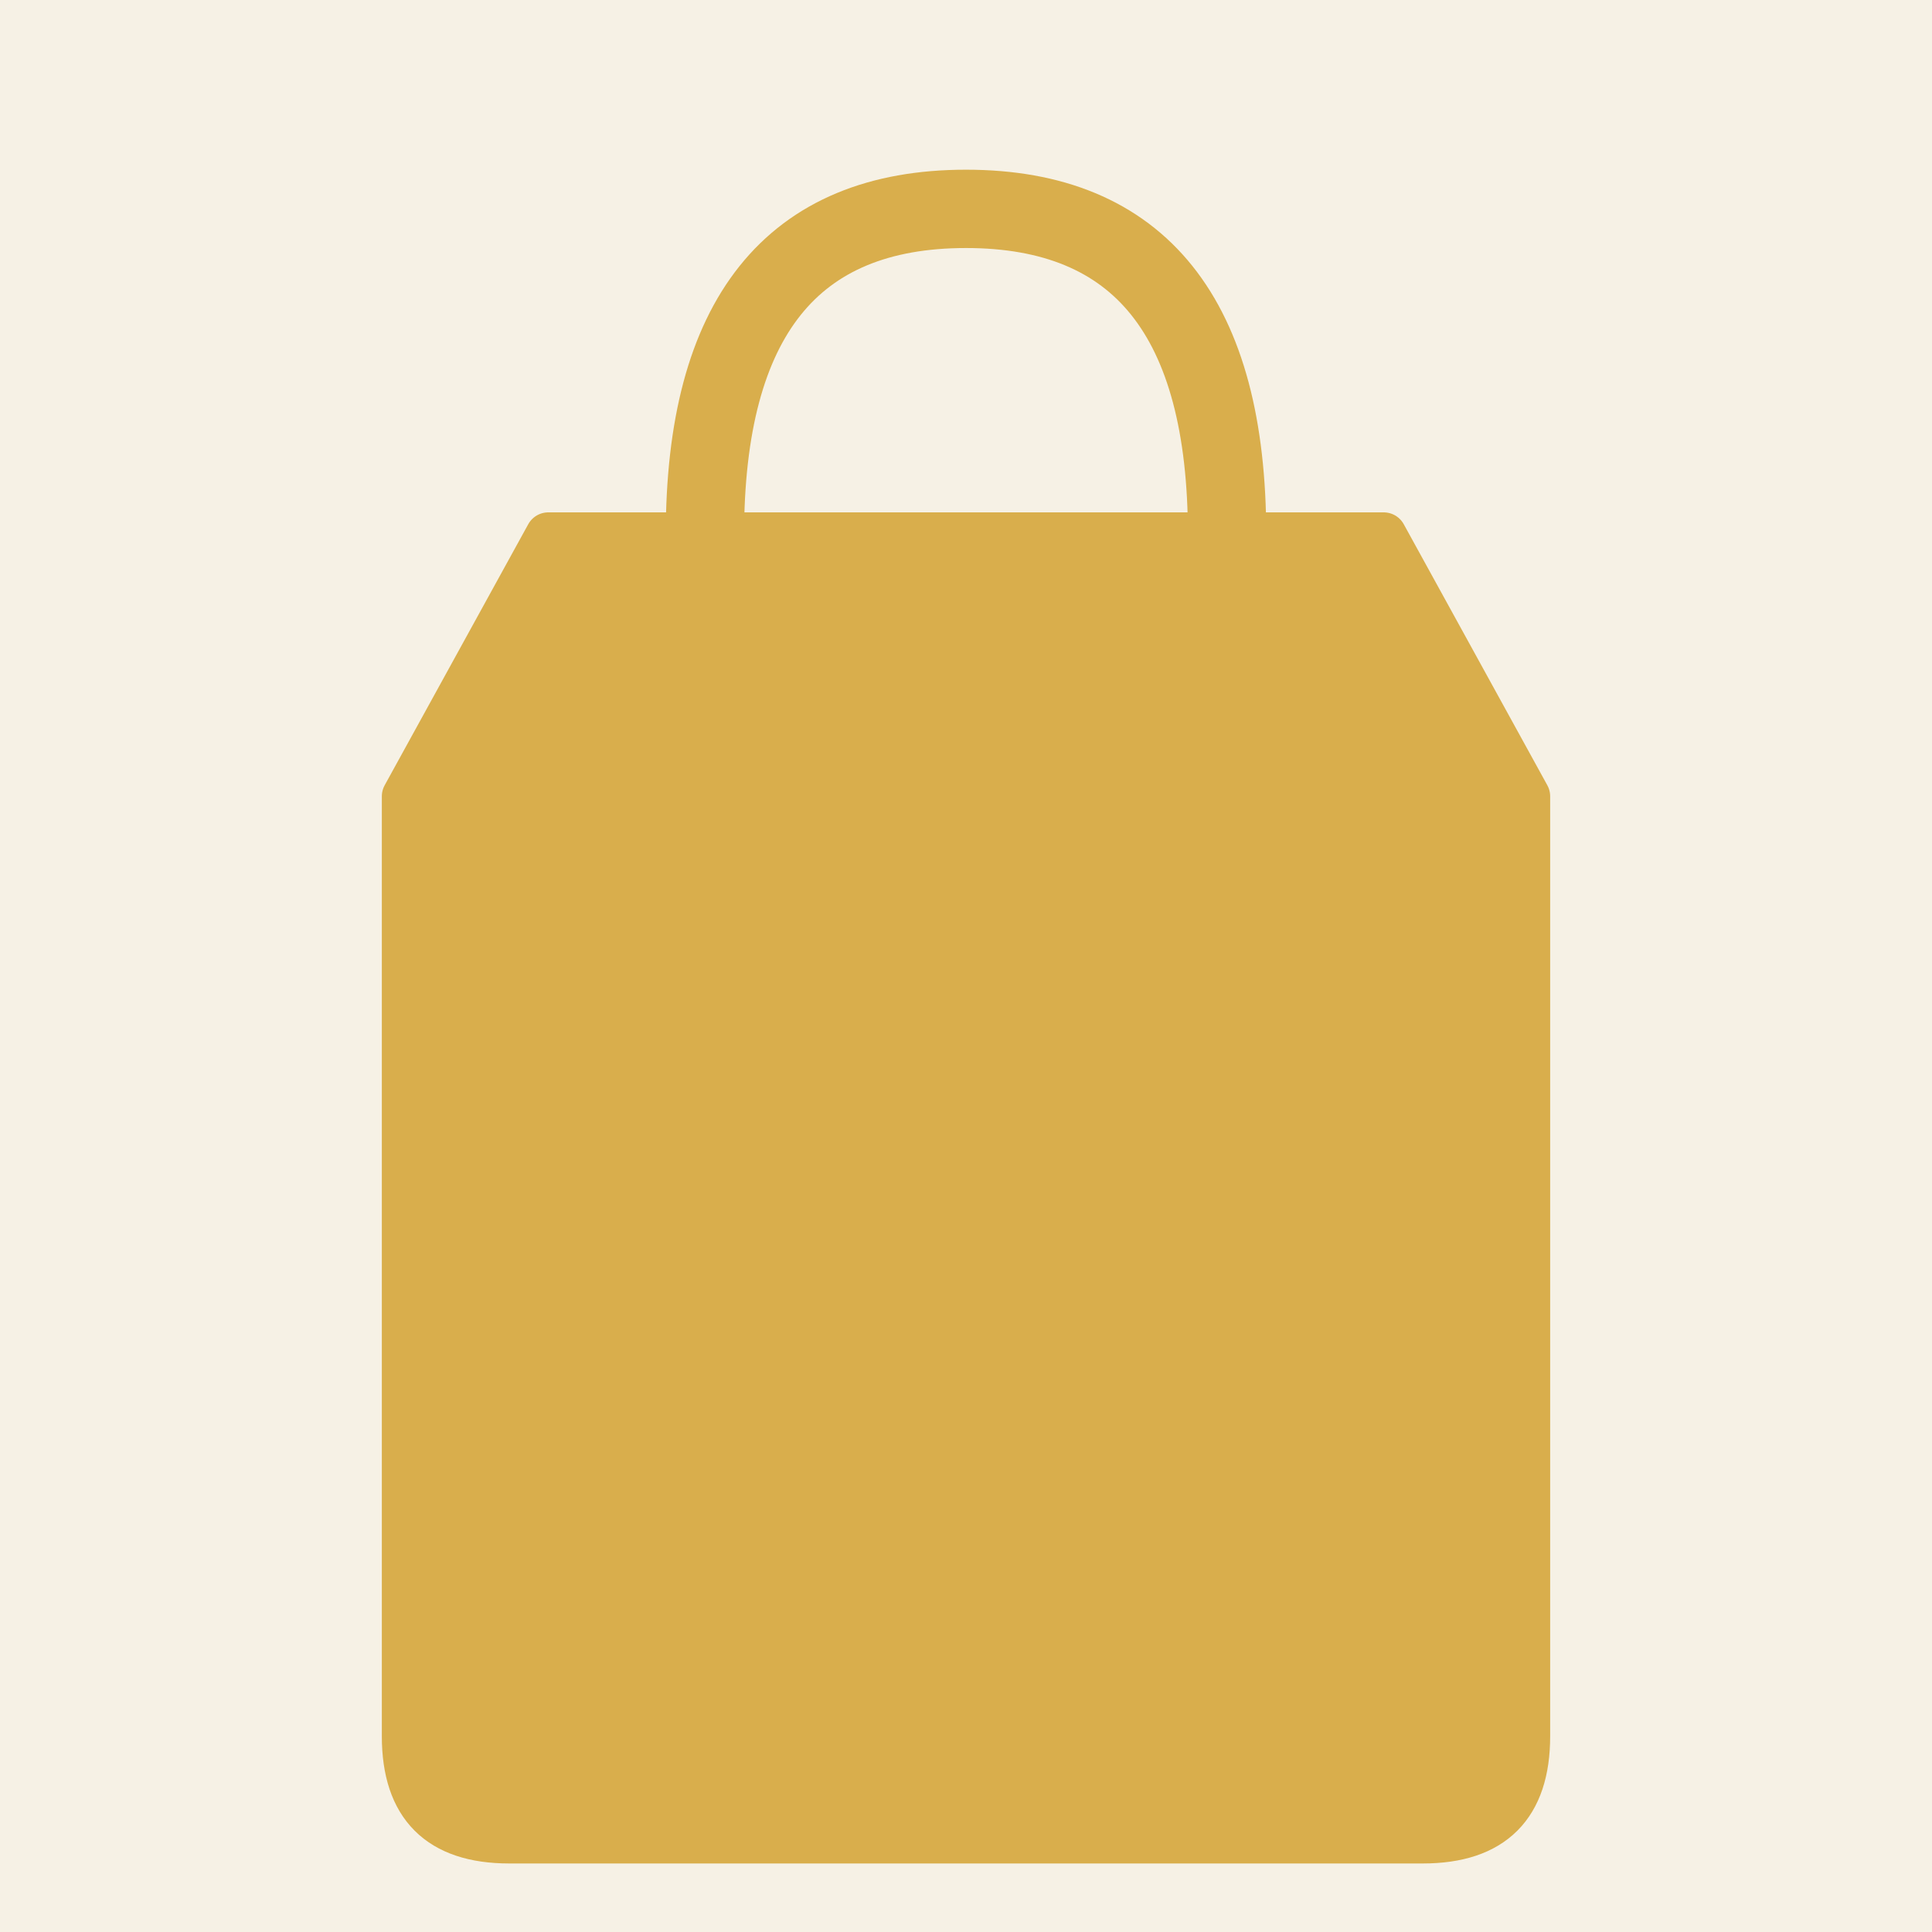
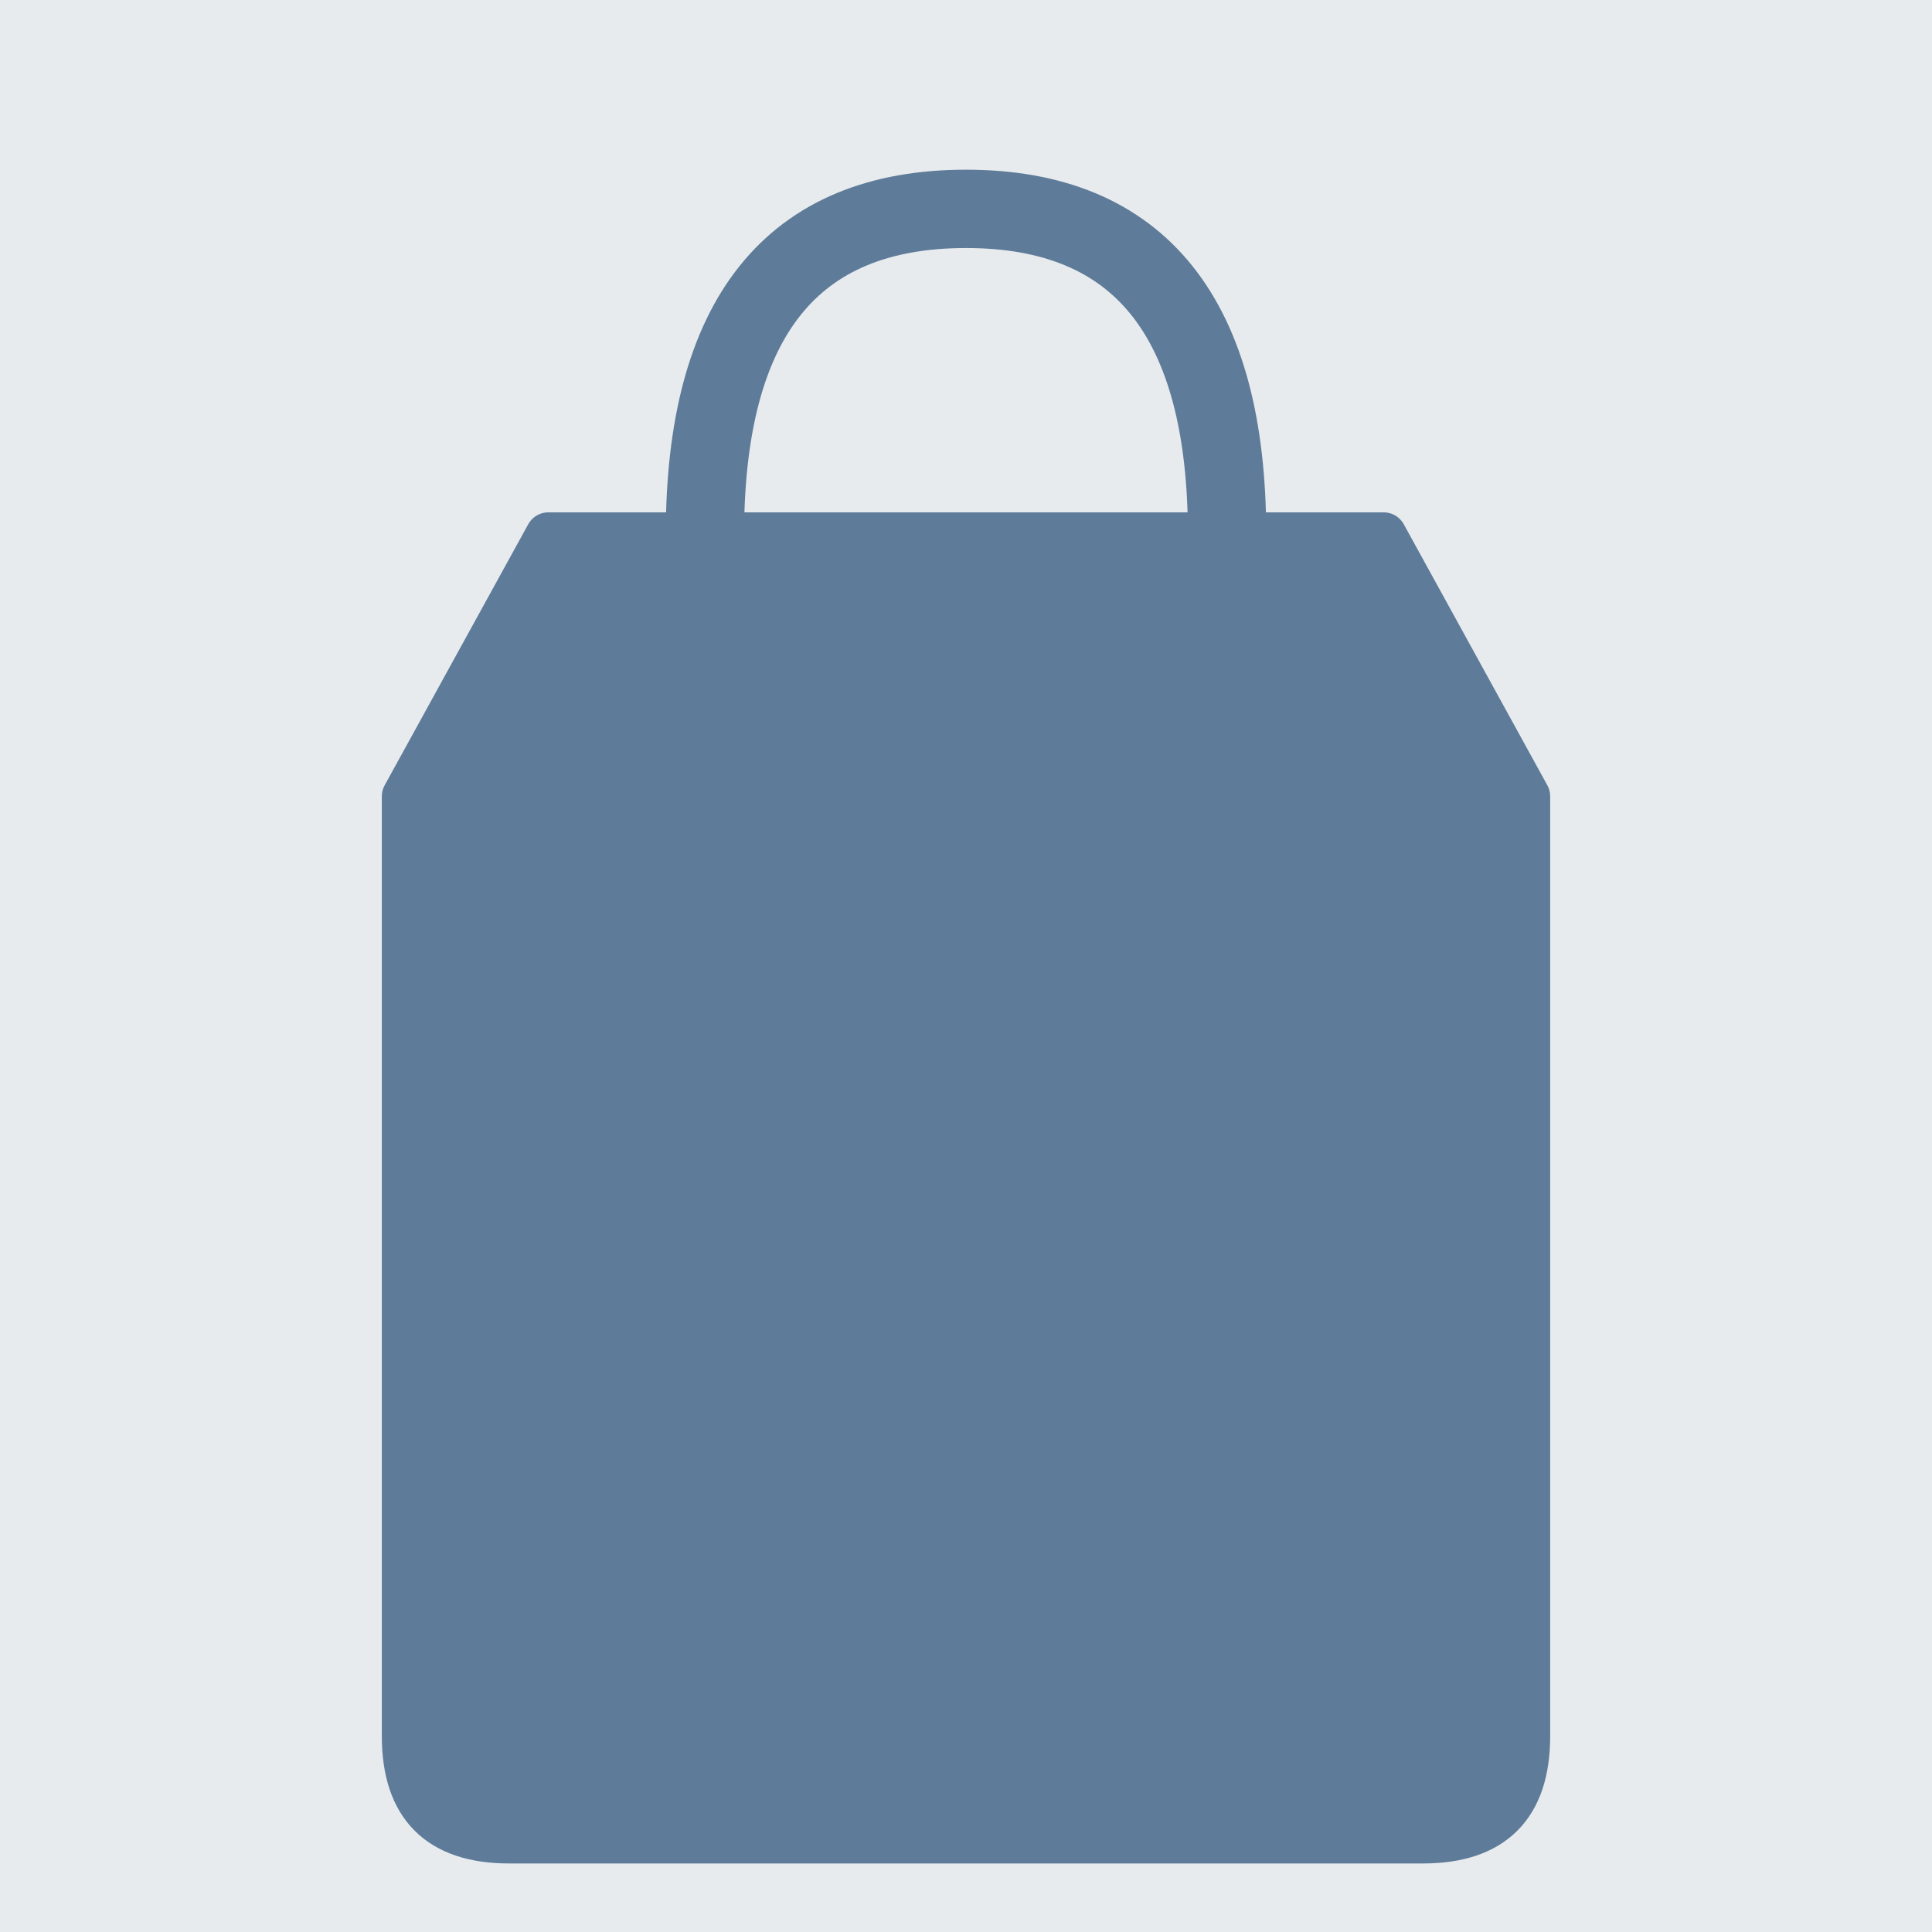
<svg xmlns="http://www.w3.org/2000/svg" viewBox="52 46 296 296" width="400" height="400" role="img">
-   <rect x="0" y="0" width="400" height="400" fill="rgb(246, 241, 229)" />
-   <g fill="#D9AE4C" stroke="#D9AE4C" stroke-width="7" stroke-linejoin="round">
+   <rect x="0" y="0" width="400" height="400" fill="rgb(231, 235, 238)" />
+   <g fill="#5E7B99" stroke="#5E7B99" stroke-width="7" stroke-linejoin="round">
    <path d="M136 128 L264 128 L286 168 L286 312 Q286 328 270 328 L130 328 Q114 328 114 312 L114 168 Z" />
    <path d="M160 128 Q160 78 200 78 Q240 78 240 128" stroke-width="12" fill="none" stroke-linecap="round" />
  </g>
</svg>
